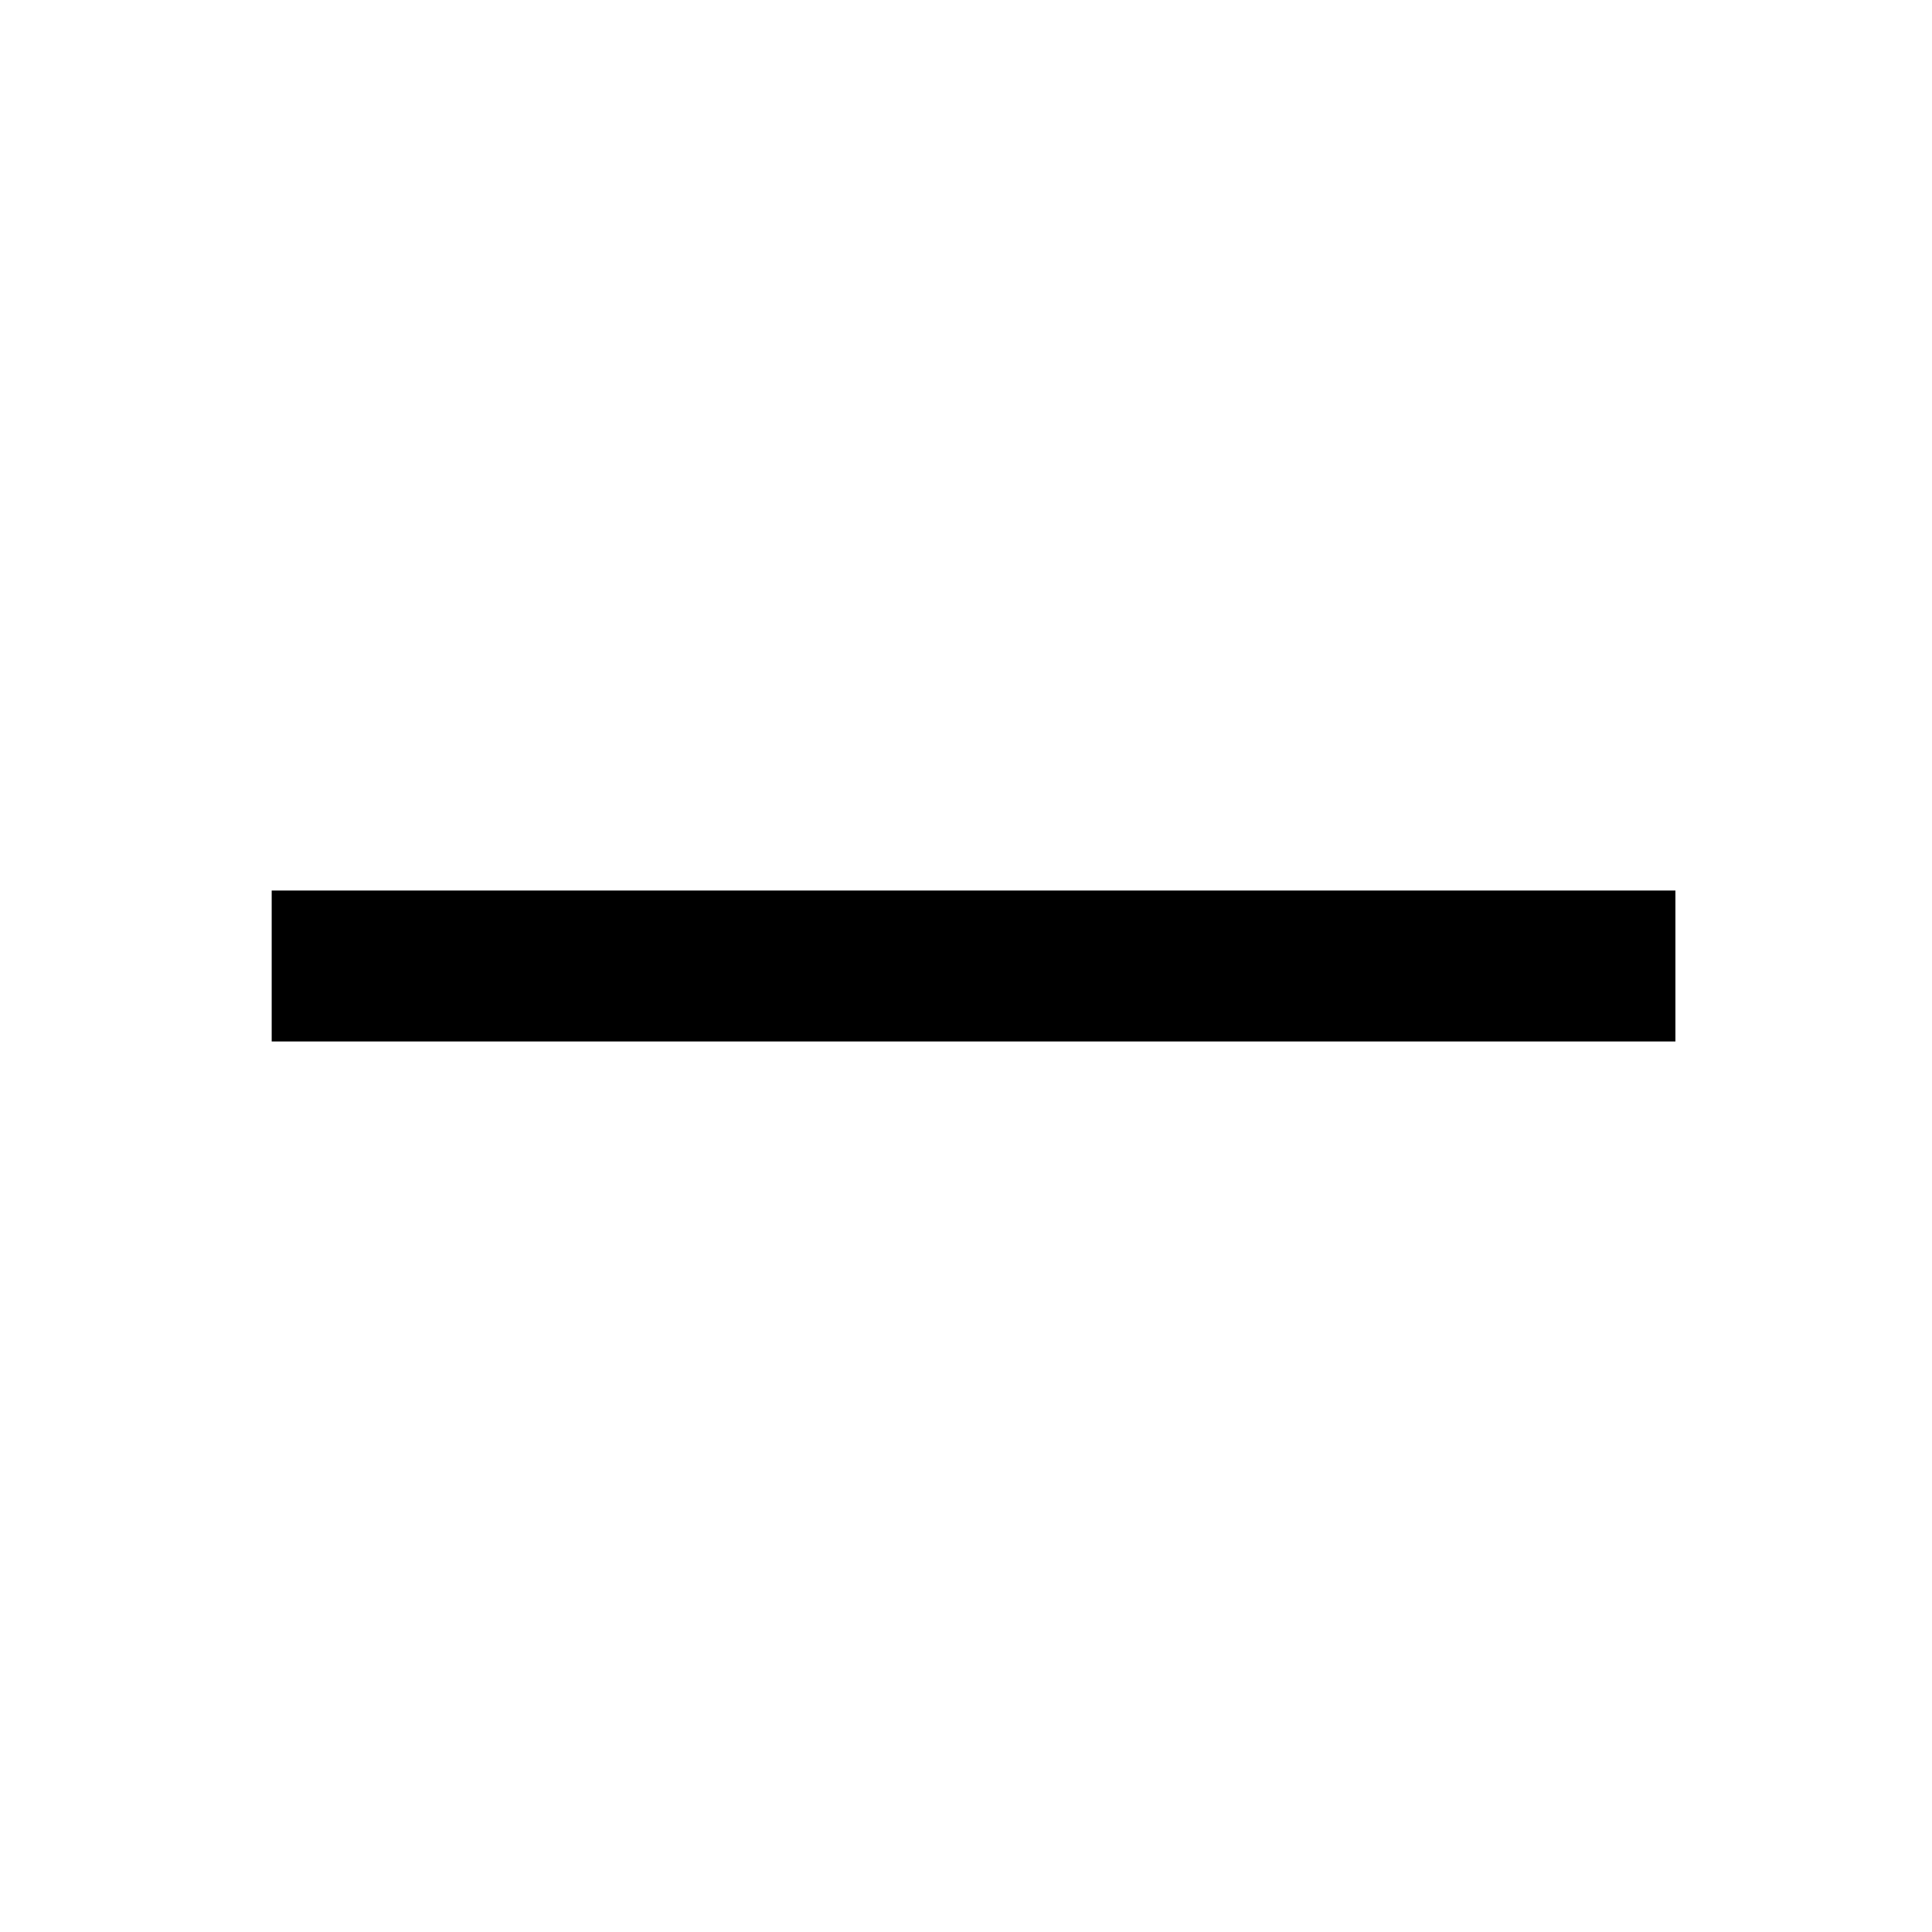
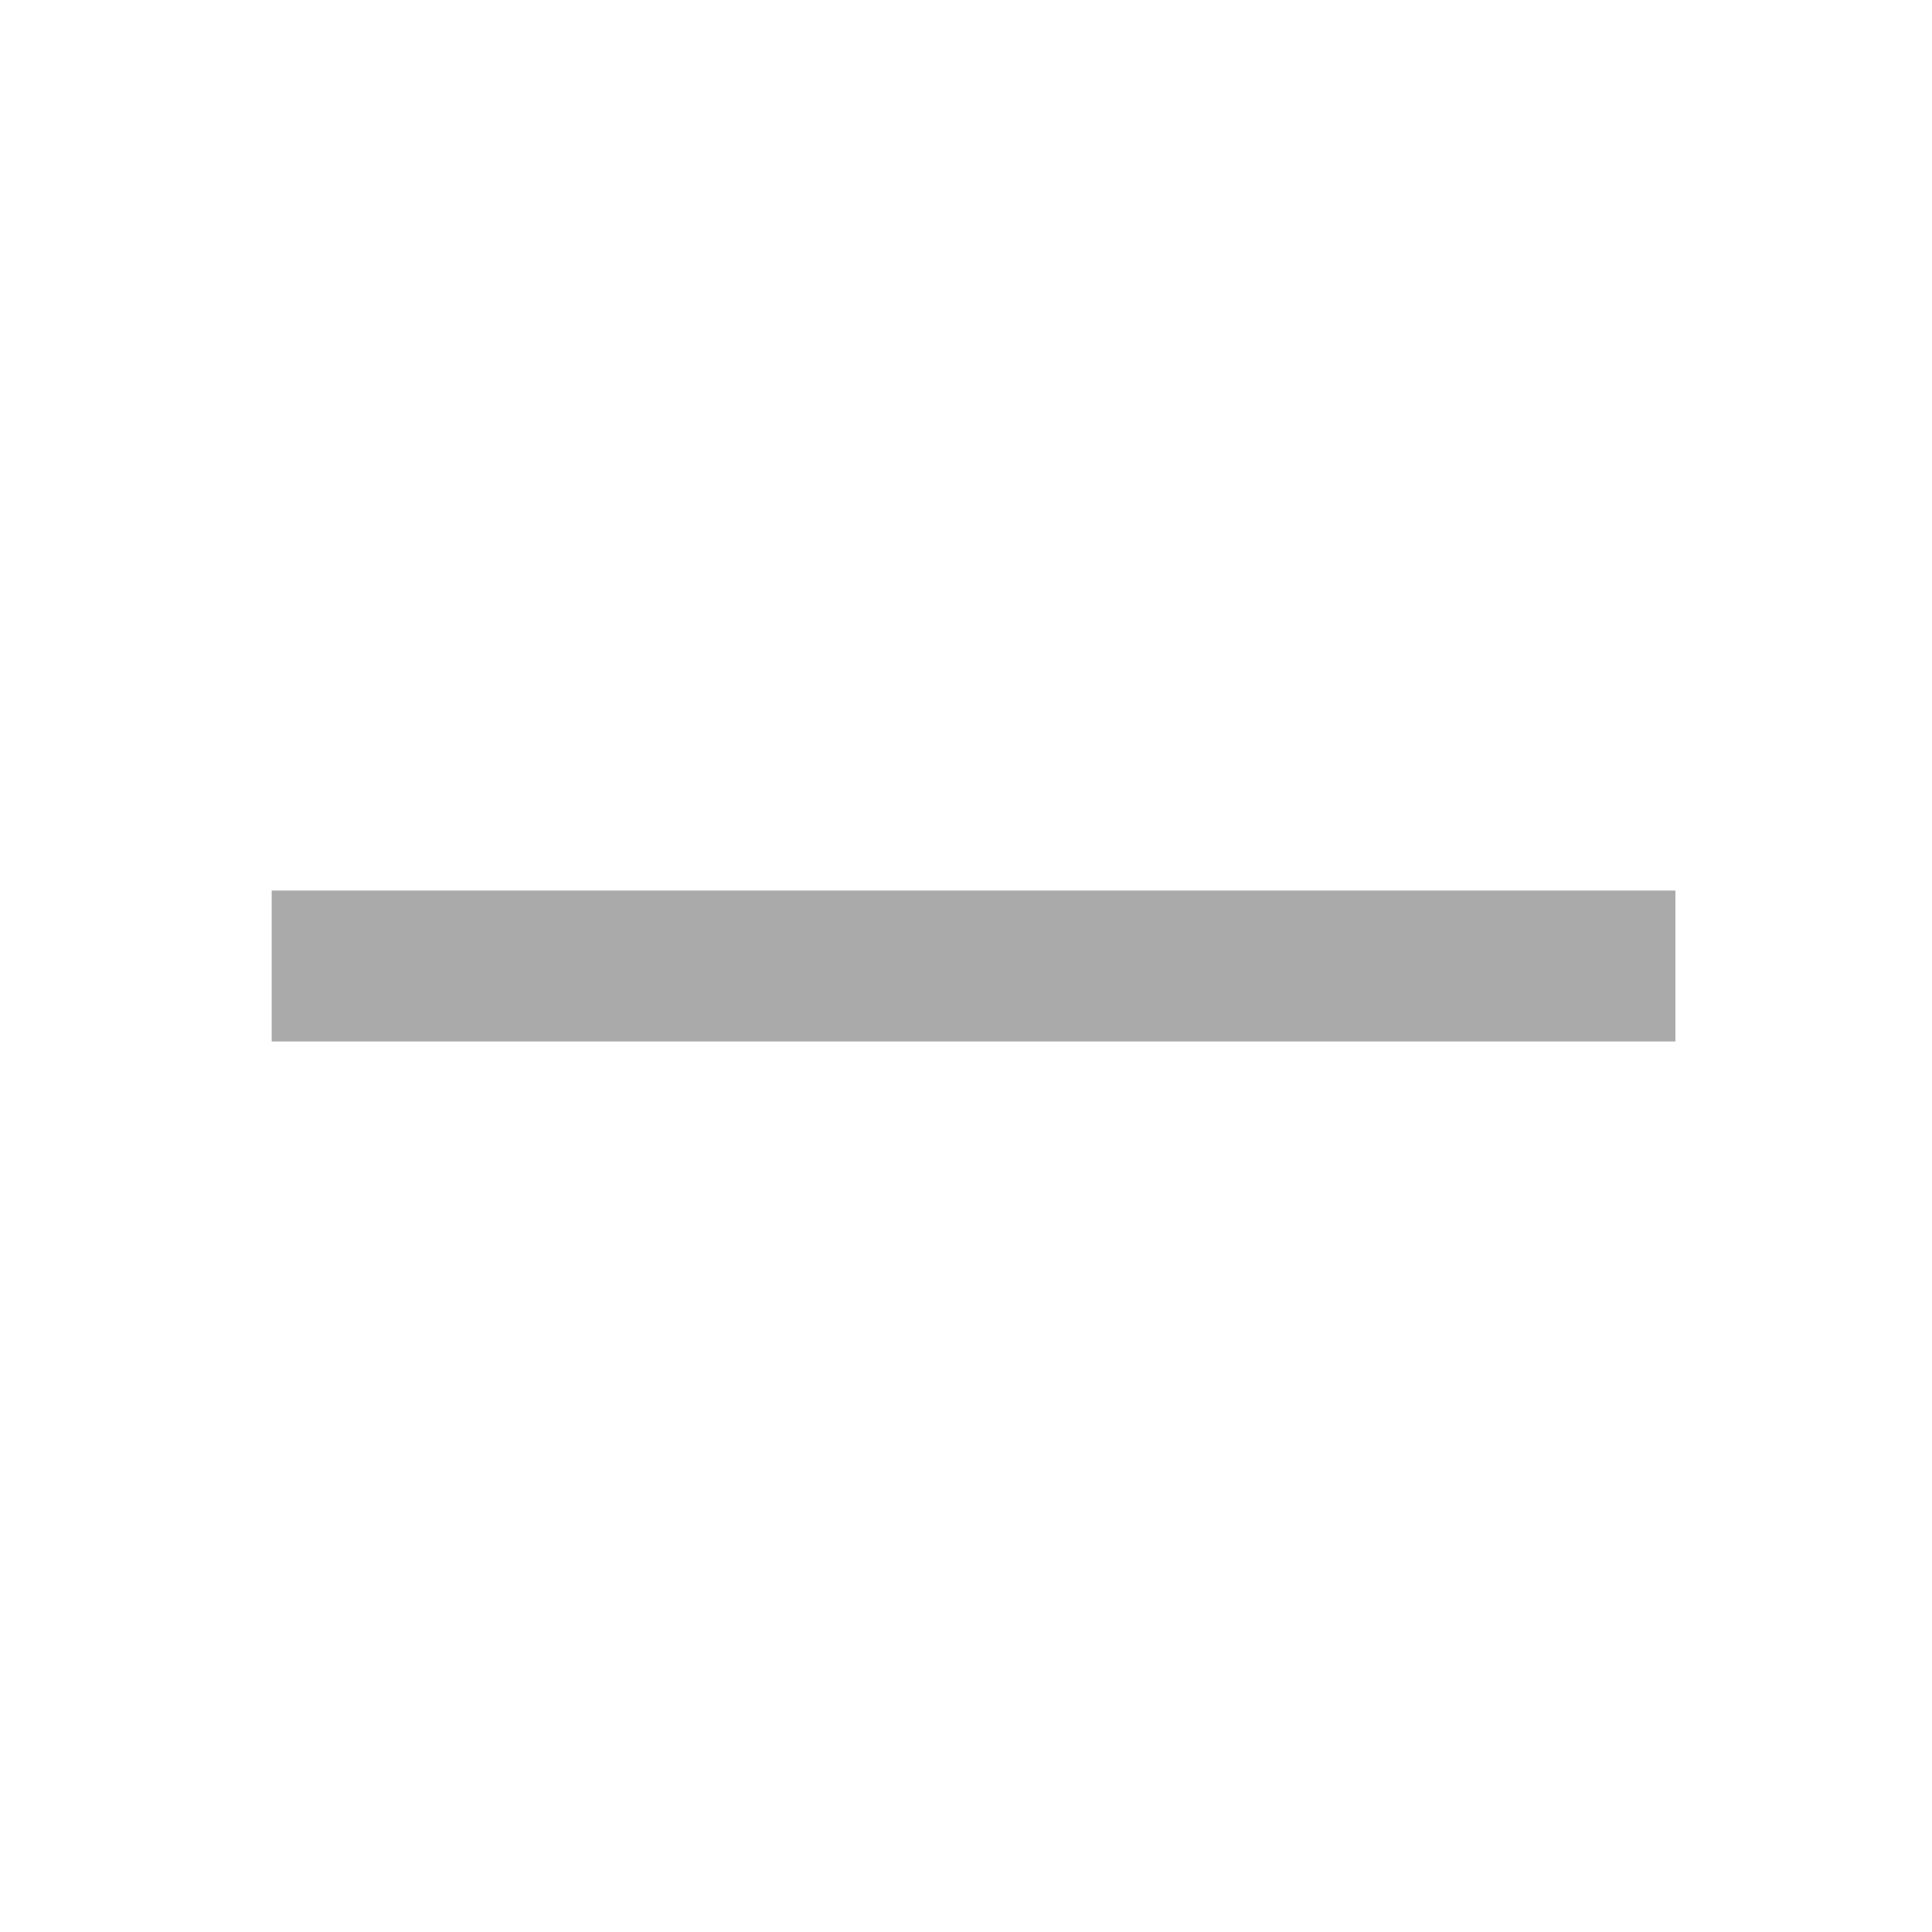
<svg xmlns="http://www.w3.org/2000/svg" version="1.1" id="Layer_1" x="0px" y="0px" viewBox="0 0 64 64" style="enable-background:new 0 0 64 64;" xml:space="preserve">
  <style type="text/css">
	.st0{fill-rule:evenodd;clip-rule:evenodd;}
+         .st0{fill:#aaa;}
</style>
  <path class="st0" d="M9,29.5h46.5v5H9V29.5z" />
</svg>
